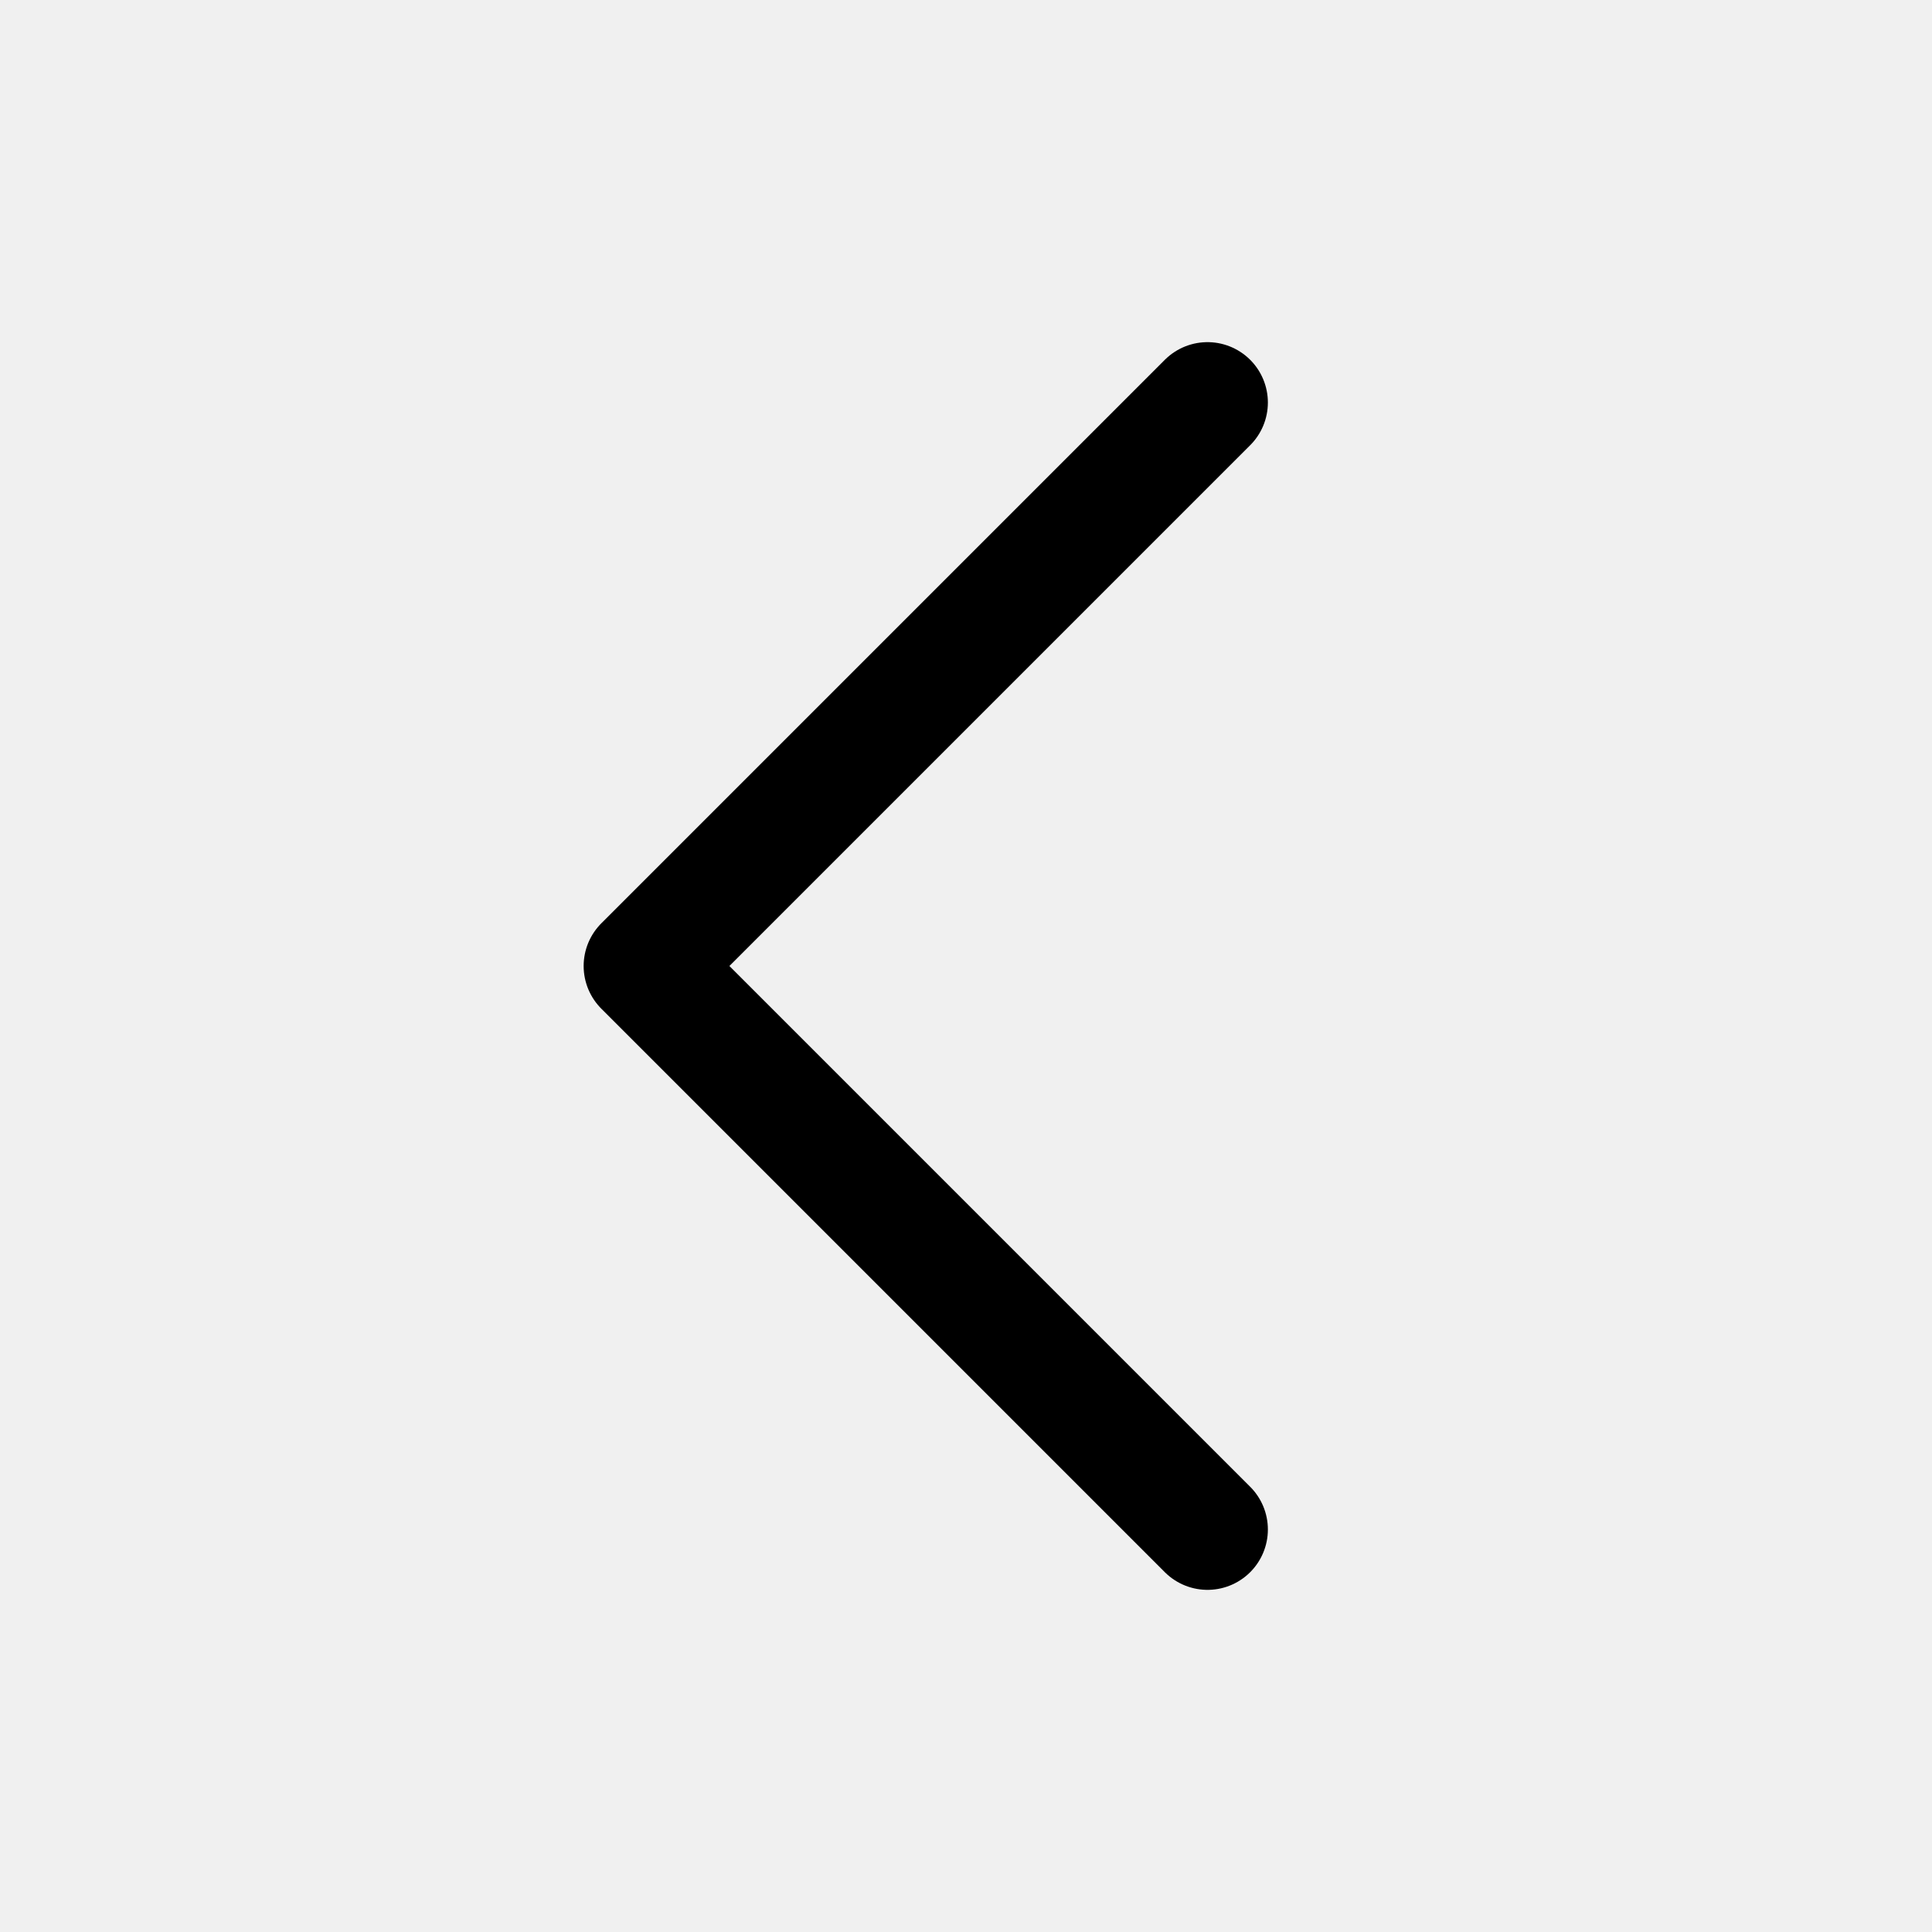
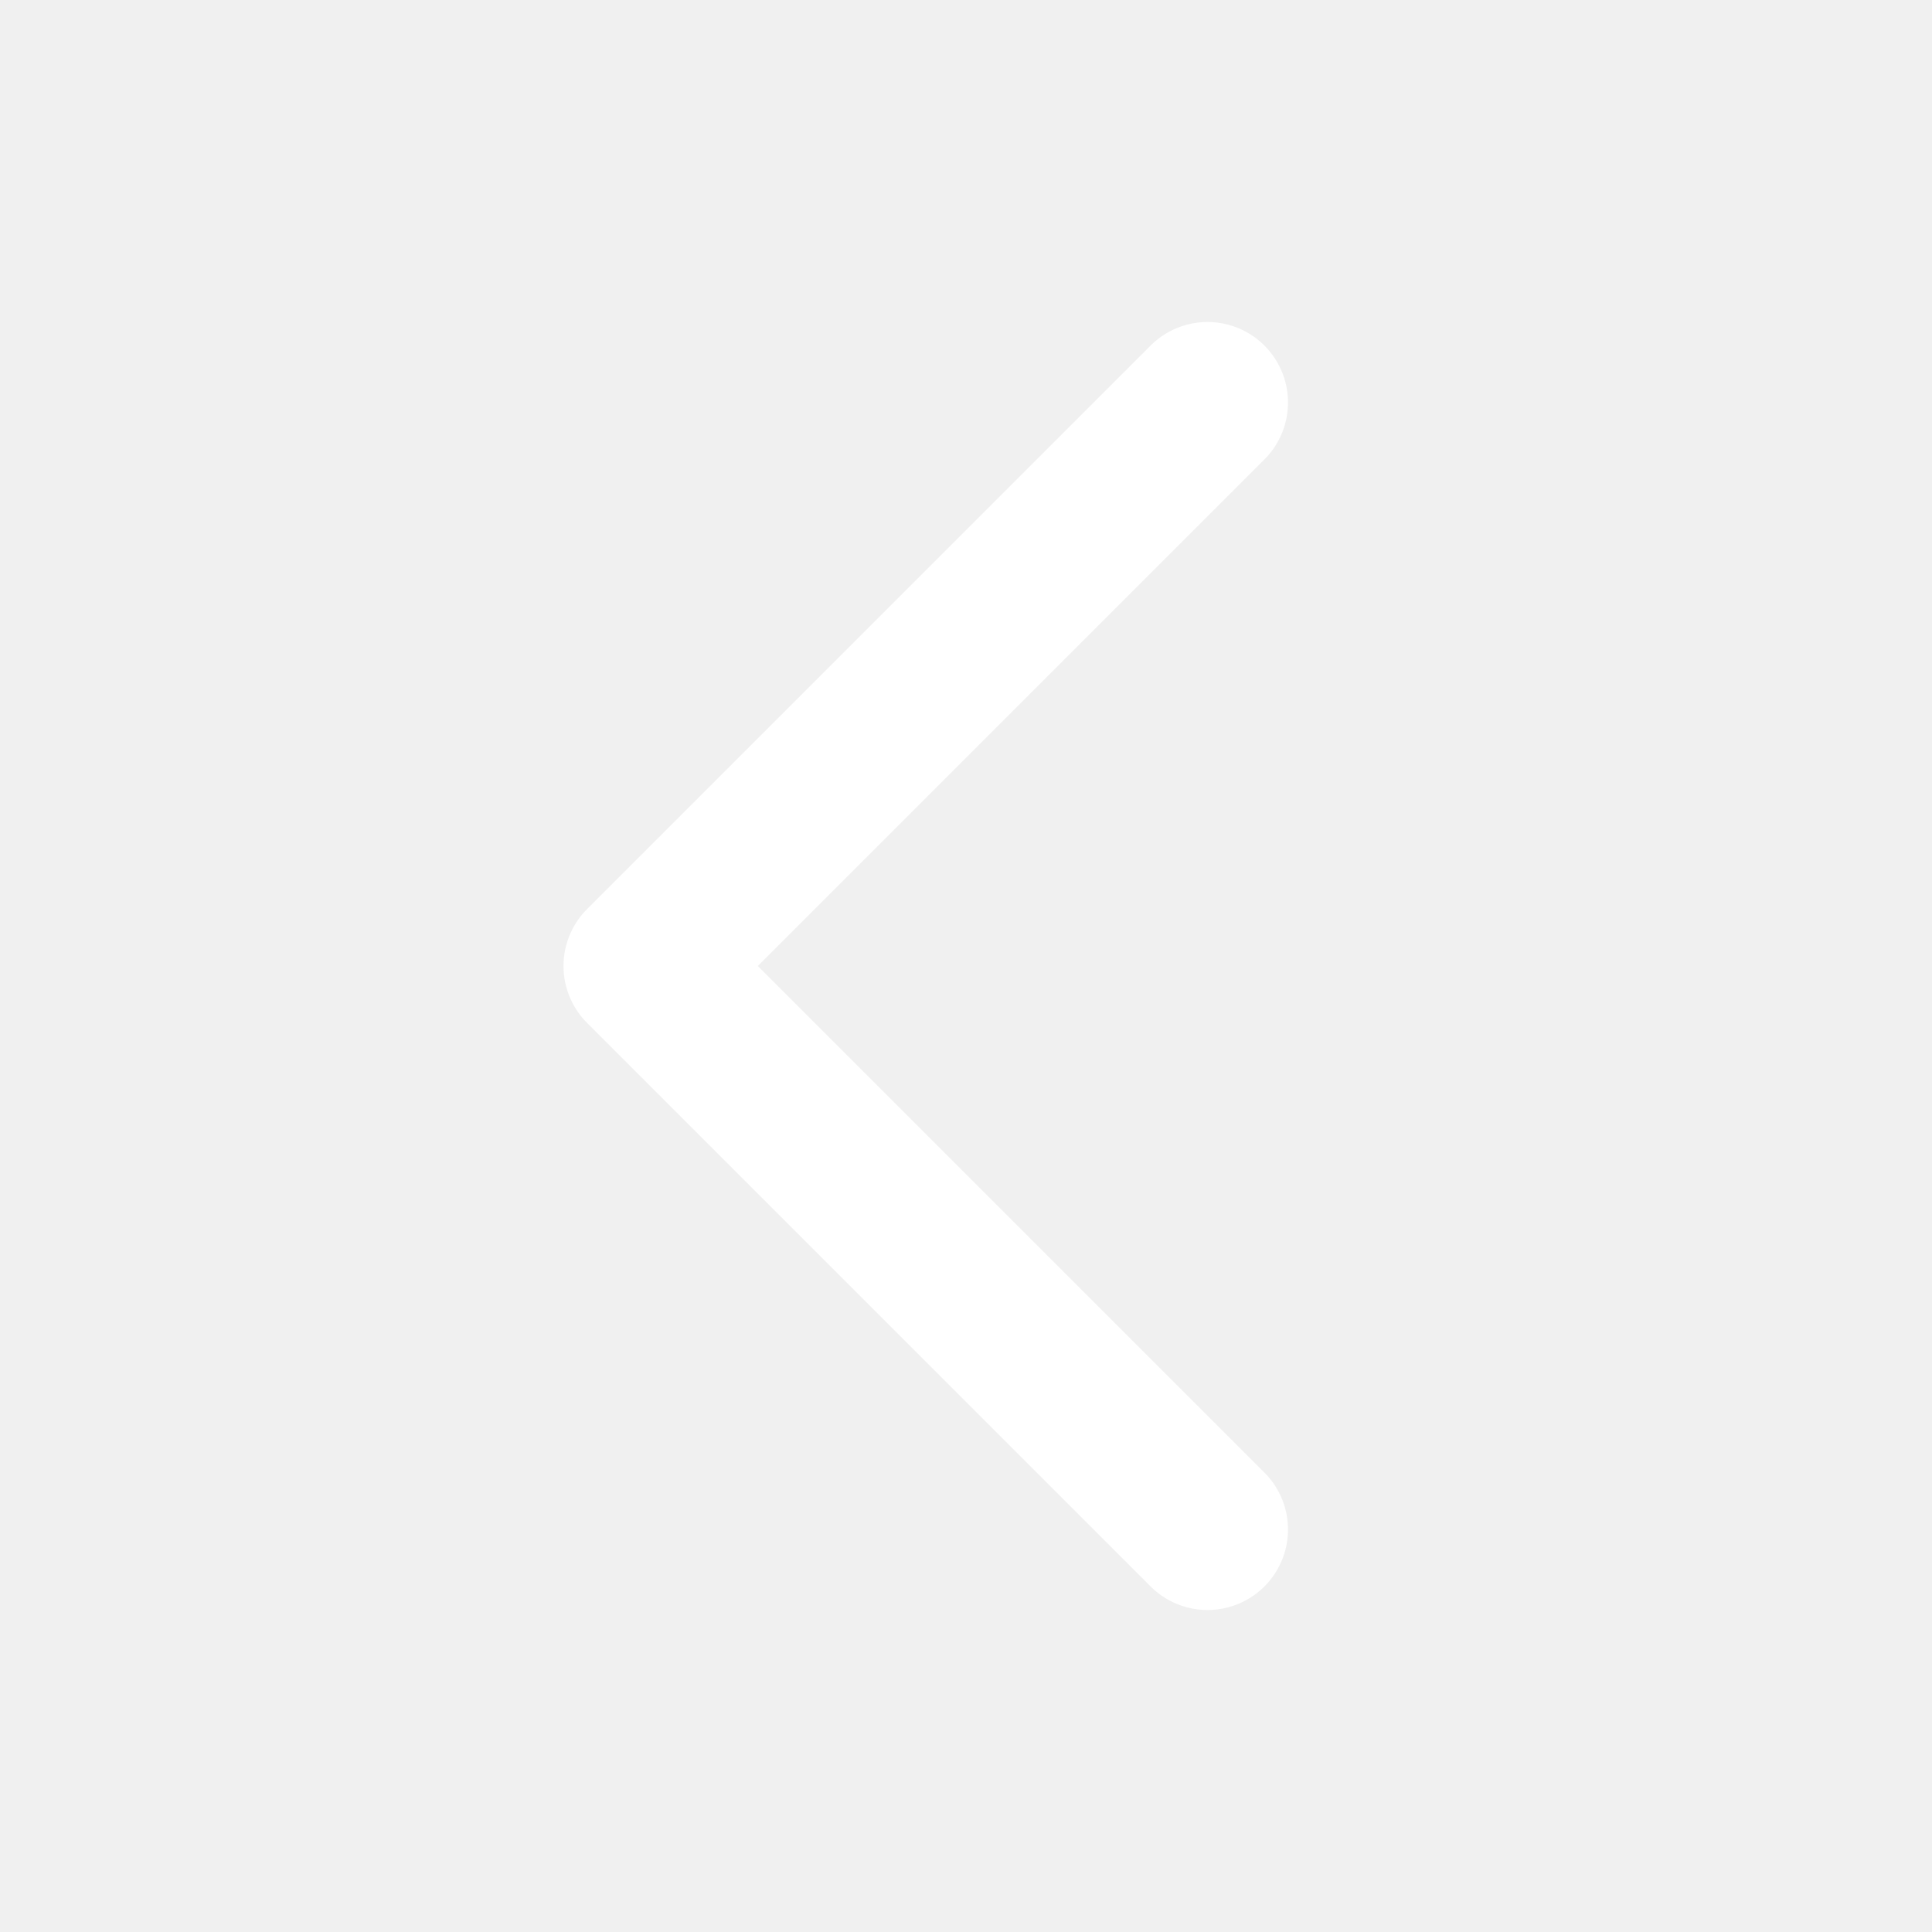
- <svg xmlns="http://www.w3.org/2000/svg" width="32" height="32" viewBox="0 0 32 32" fill="none">
-   <path d="M20 25.333L10.667 16L20 6.667" stroke="black" stroke-width="2" stroke-linecap="round" stroke-linejoin="round" />
+ <svg xmlns="http://www.w3.org/2000/svg" width="24" height="24" viewBox="0 0 24 24" fill="none">
+   <path d="M15 19L8 12L15 5" stroke="white" stroke-width="2" stroke-linecap="round" stroke-linejoin="round" />
</svg>
